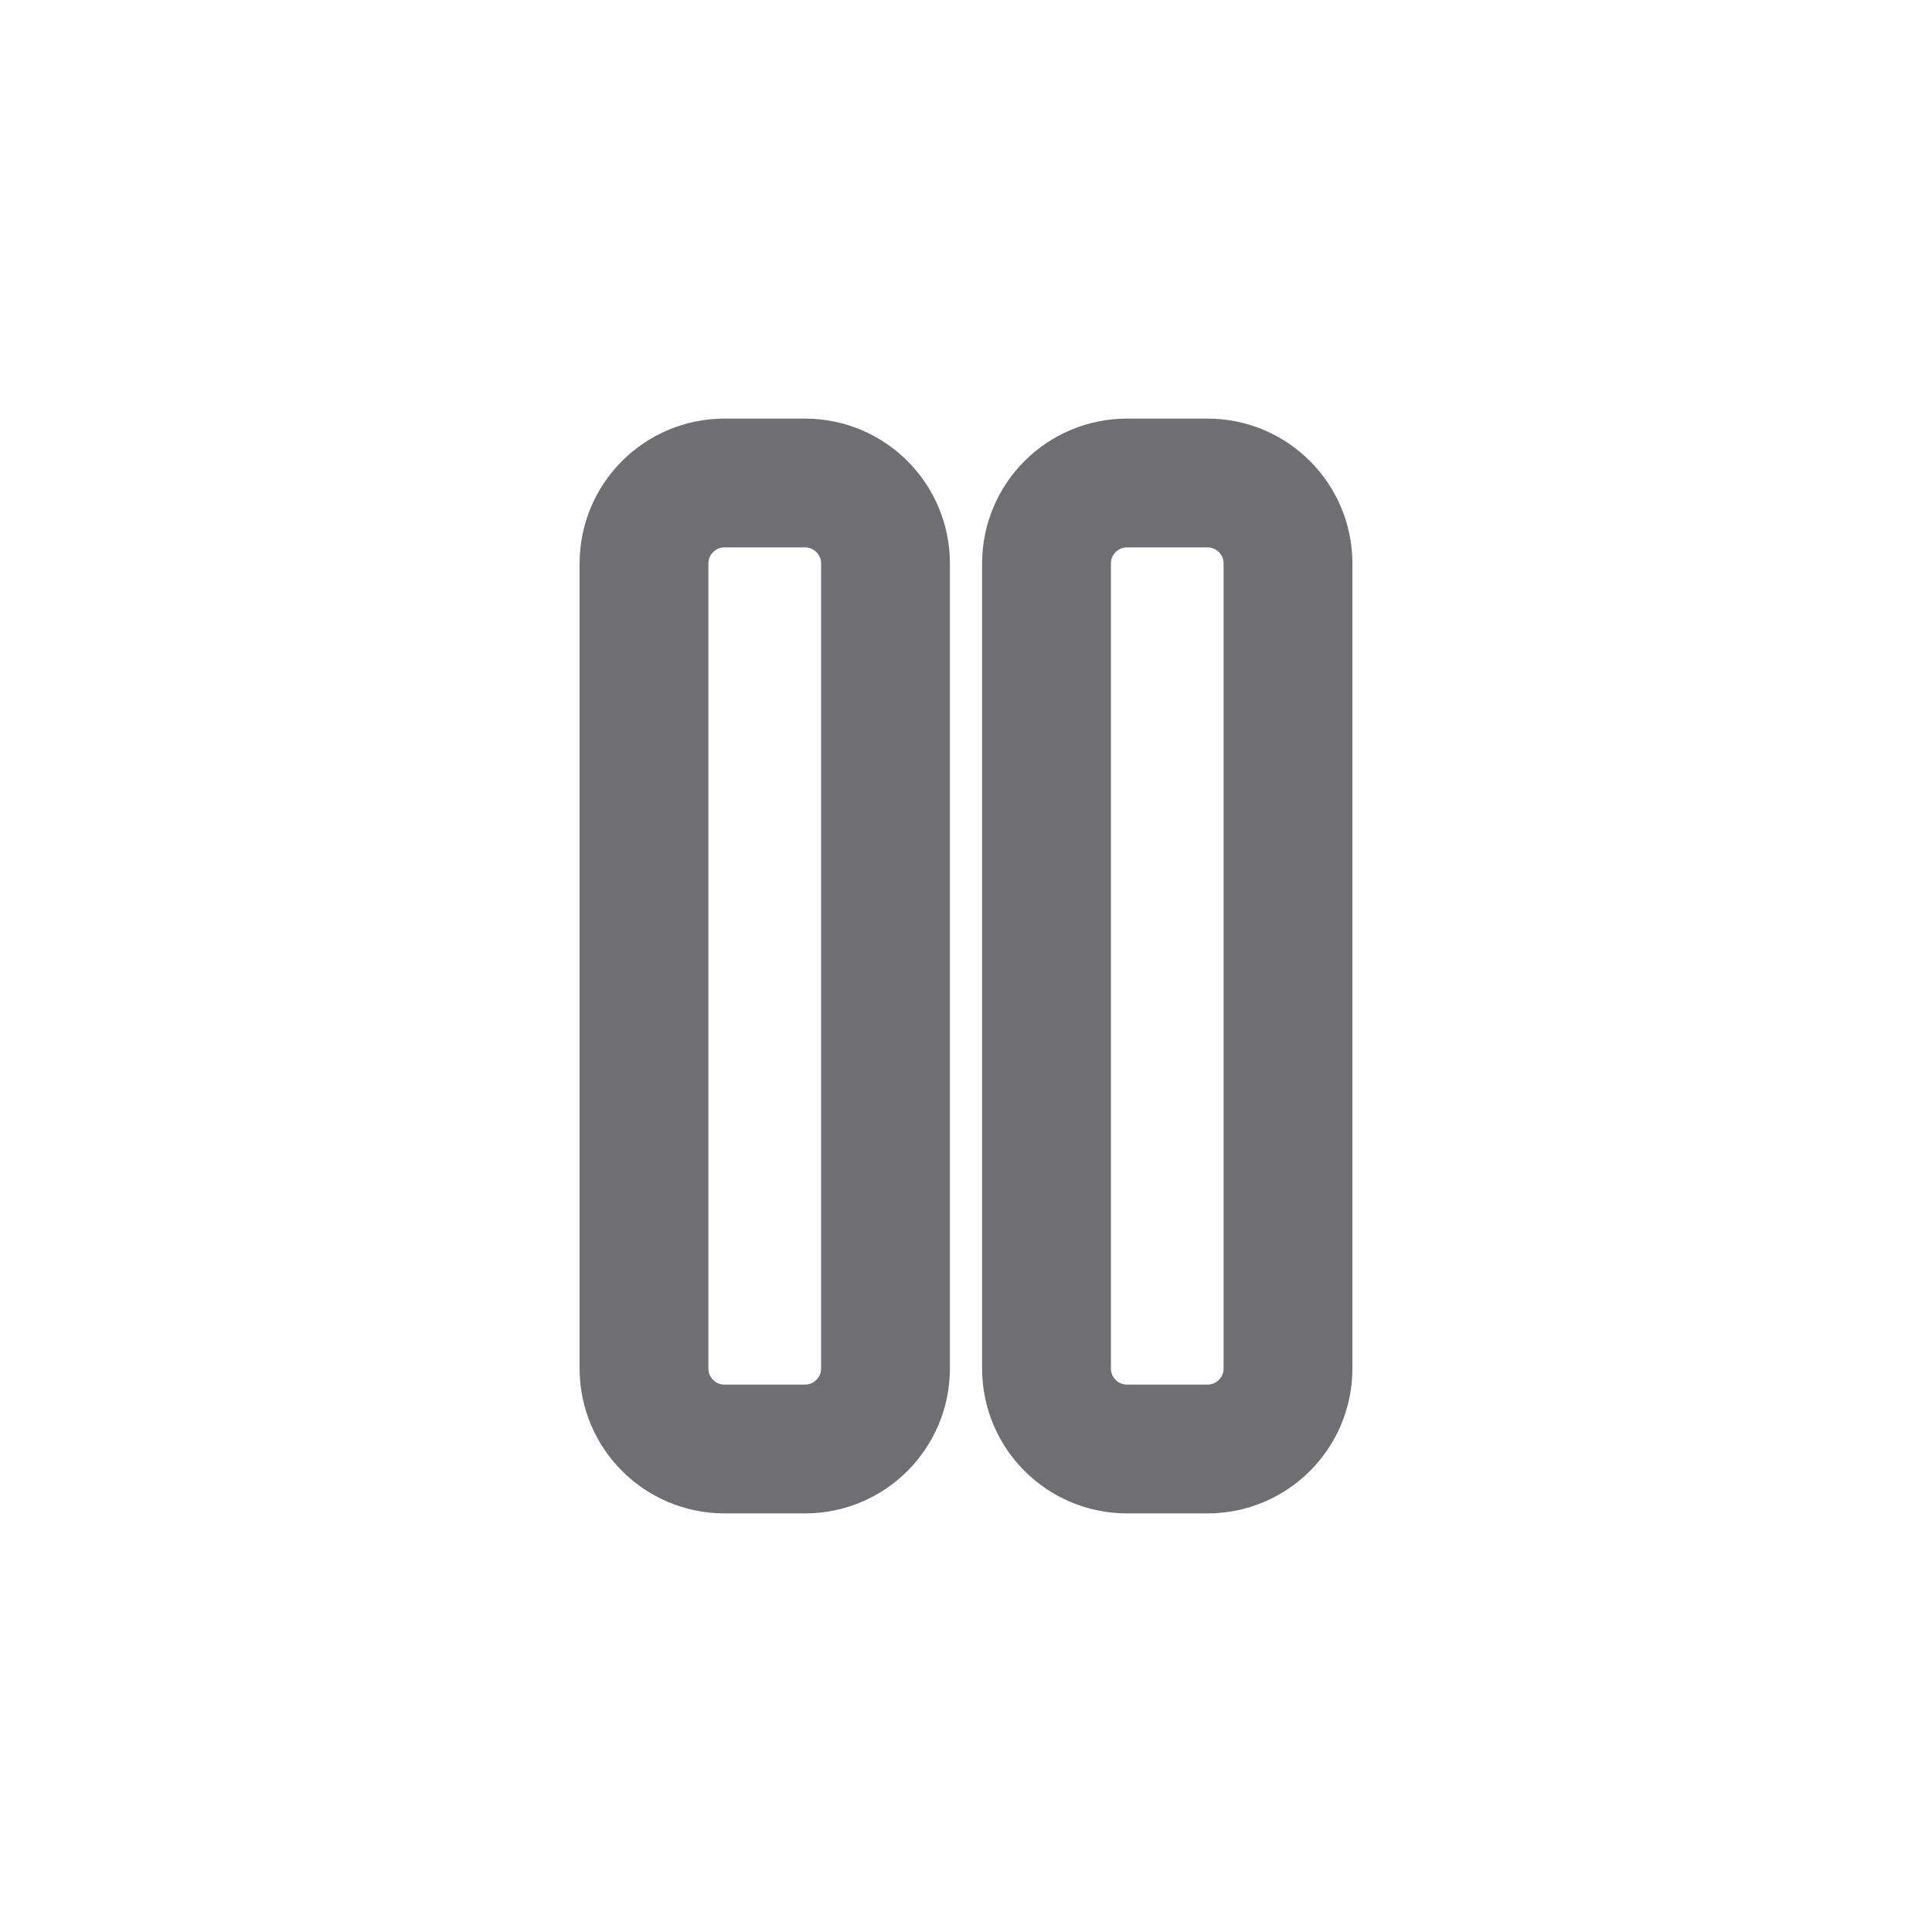
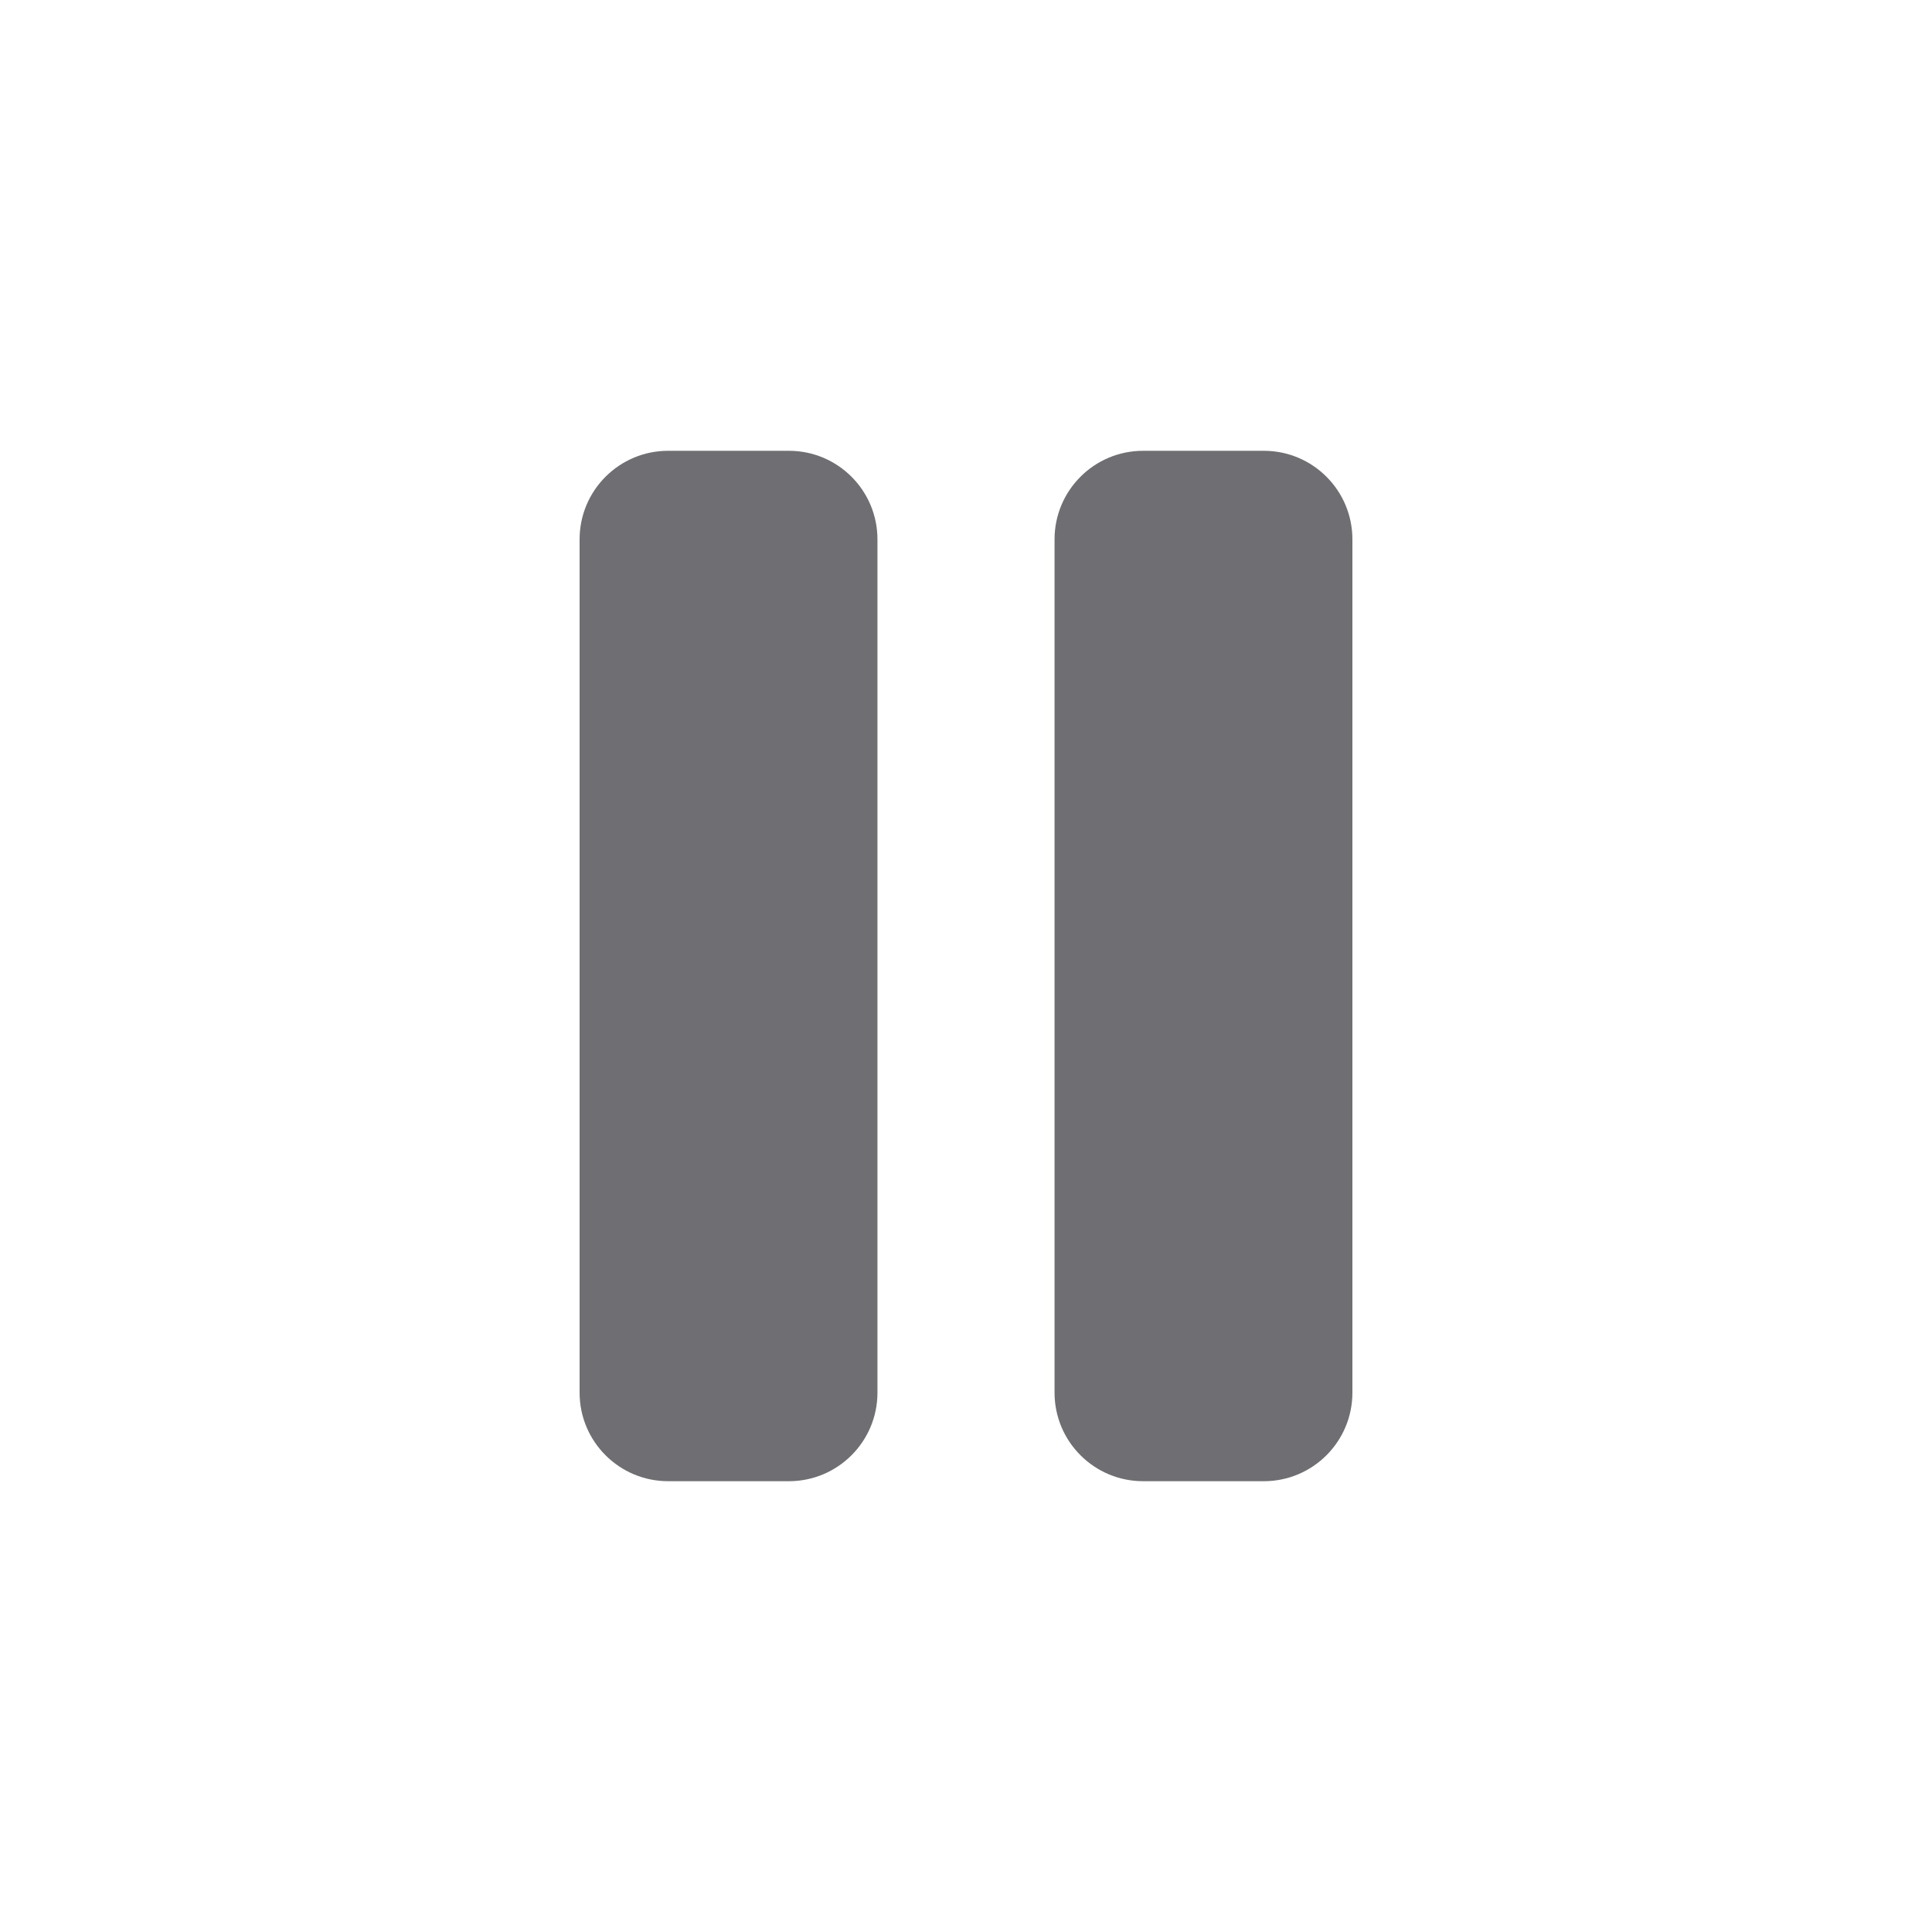
<svg xmlns="http://www.w3.org/2000/svg" viewBox="0 0 24 24" fill="none" stroke="#6E6E73" stroke-width="1.6" stroke-linecap="round" stroke-linejoin="round">
-   <rect x="8" y="6" width="3" height="12" rx="1" />
-   <rect x="13" y="6" width="3" height="12" rx="1" />
+   <rect x="7.2" y="5.6" width="3.7" height="12.8" rx="1.1" fill="#6E6E73" stroke="none" />
+   <rect x="13.1" y="5.6" width="3.7" height="12.8" rx="1.1" fill="#6E6E73" stroke="none" />
</svg>
